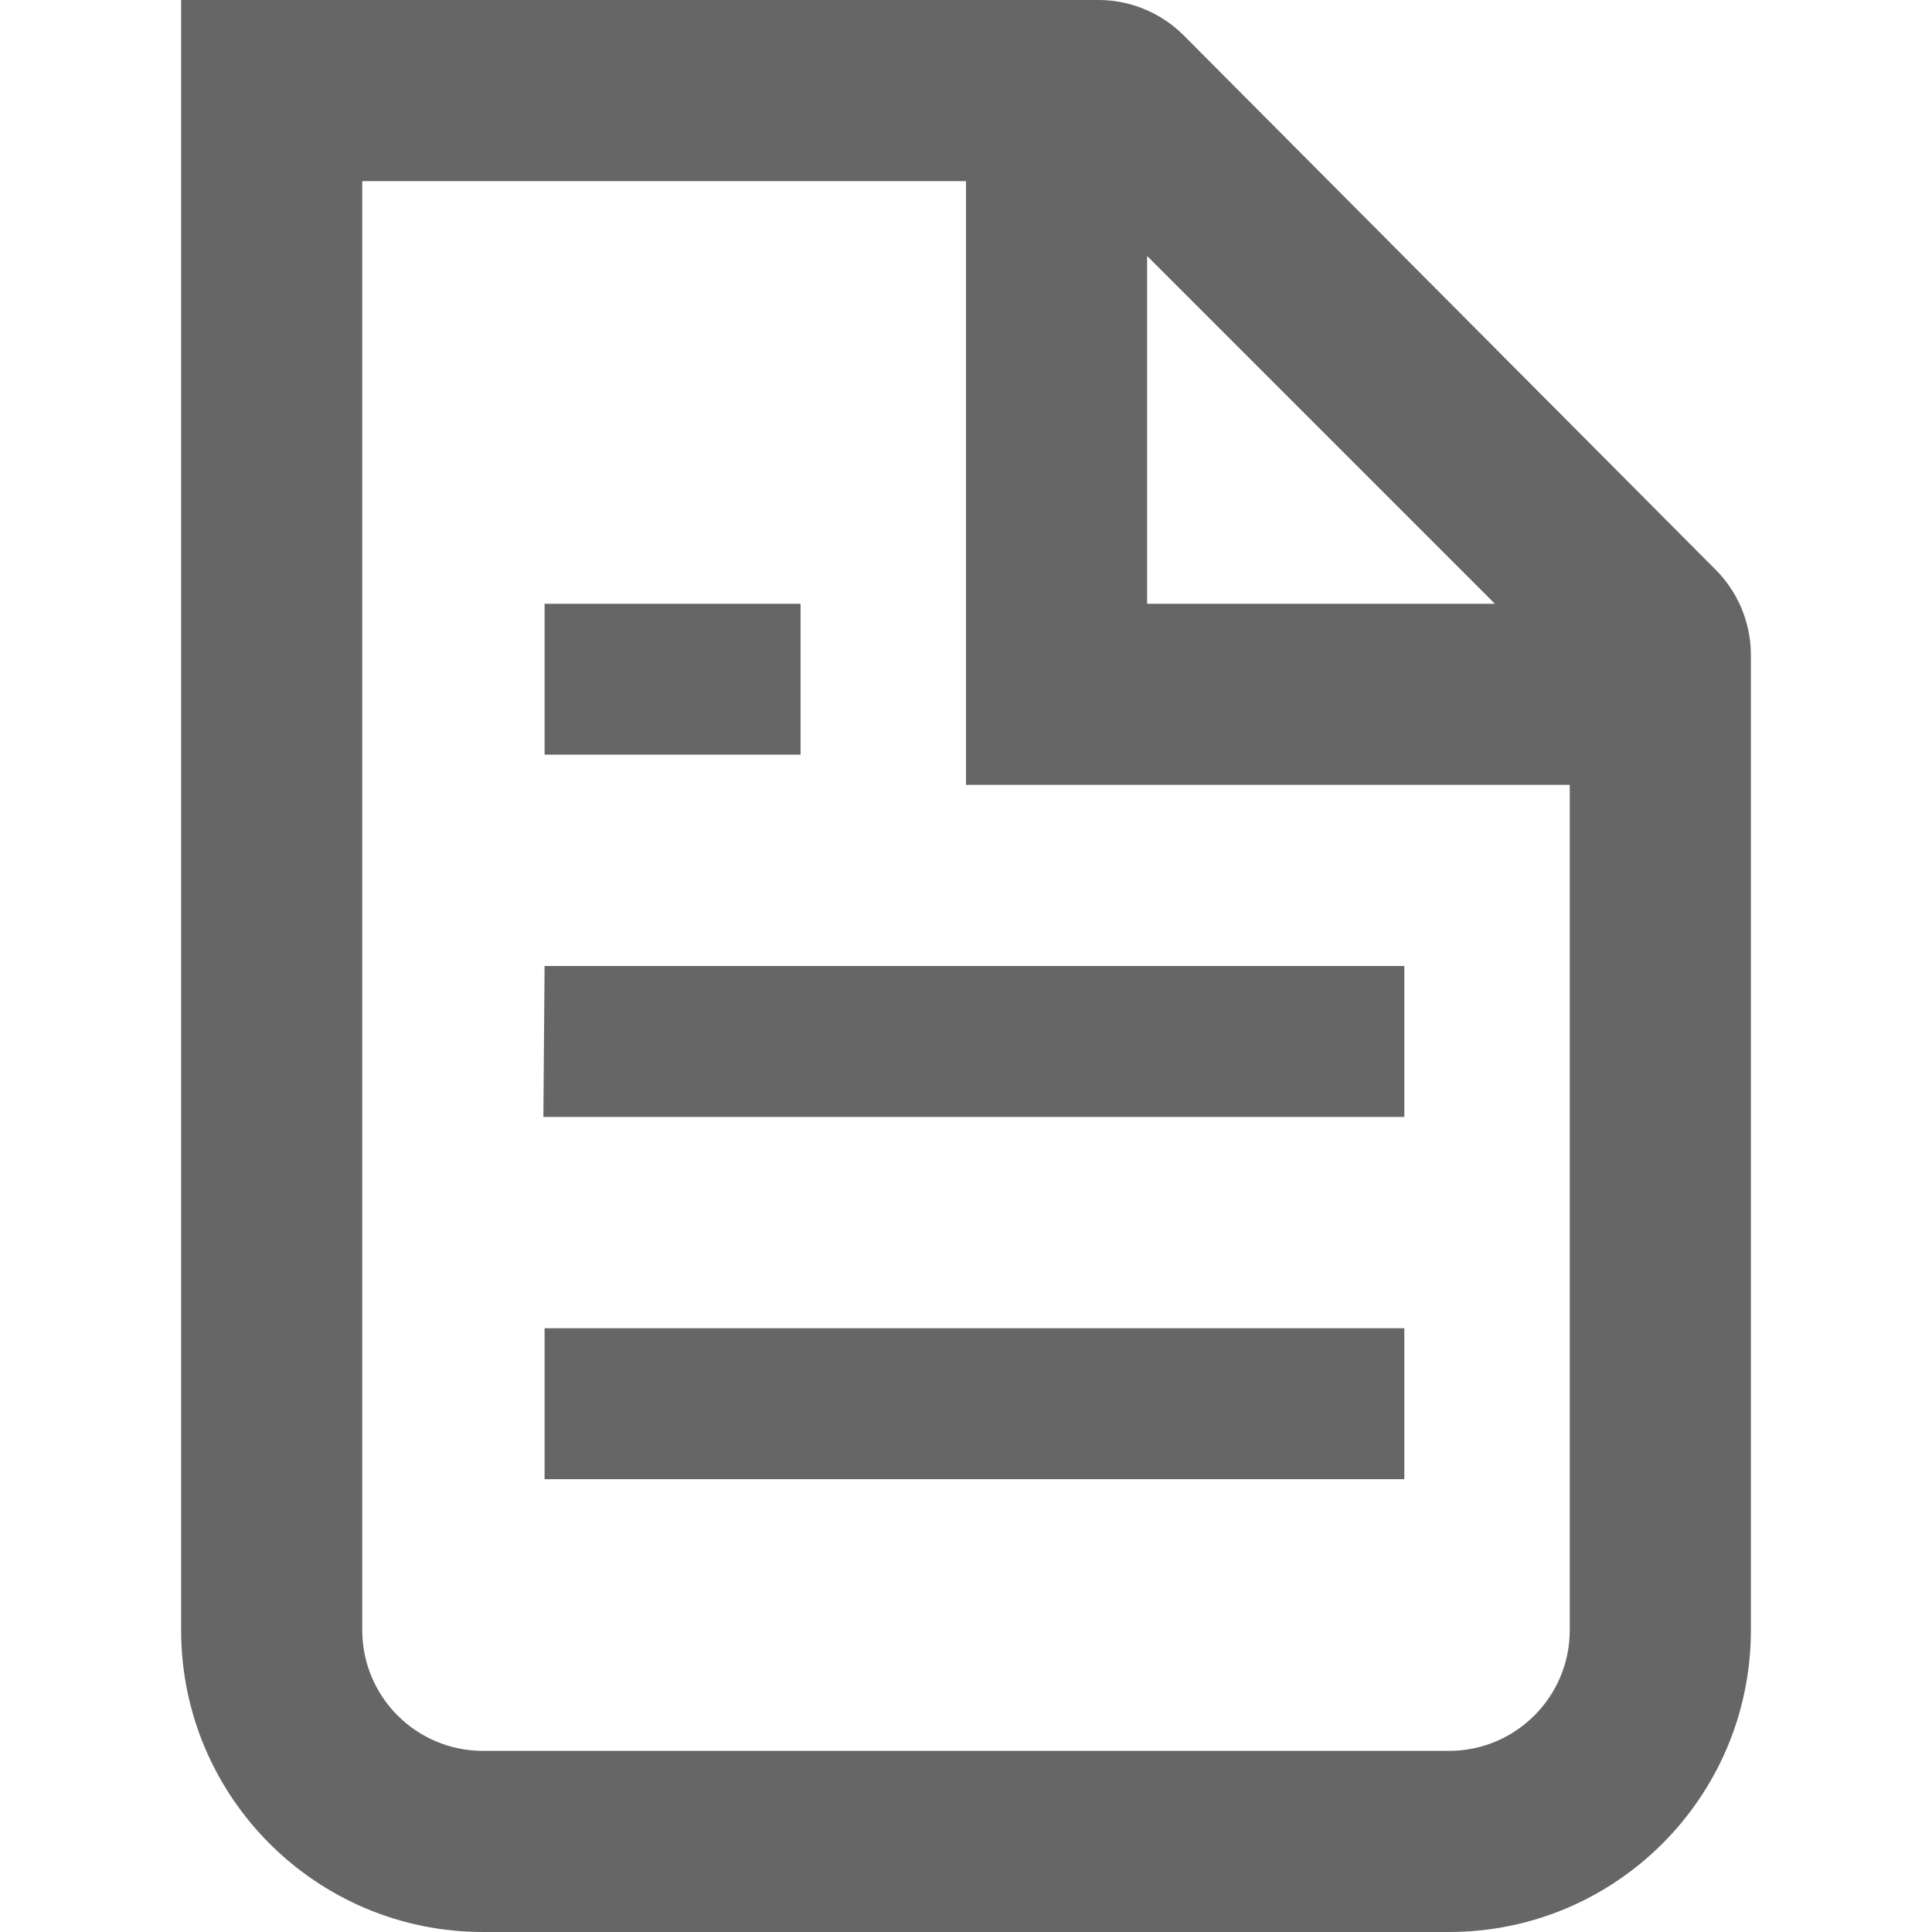
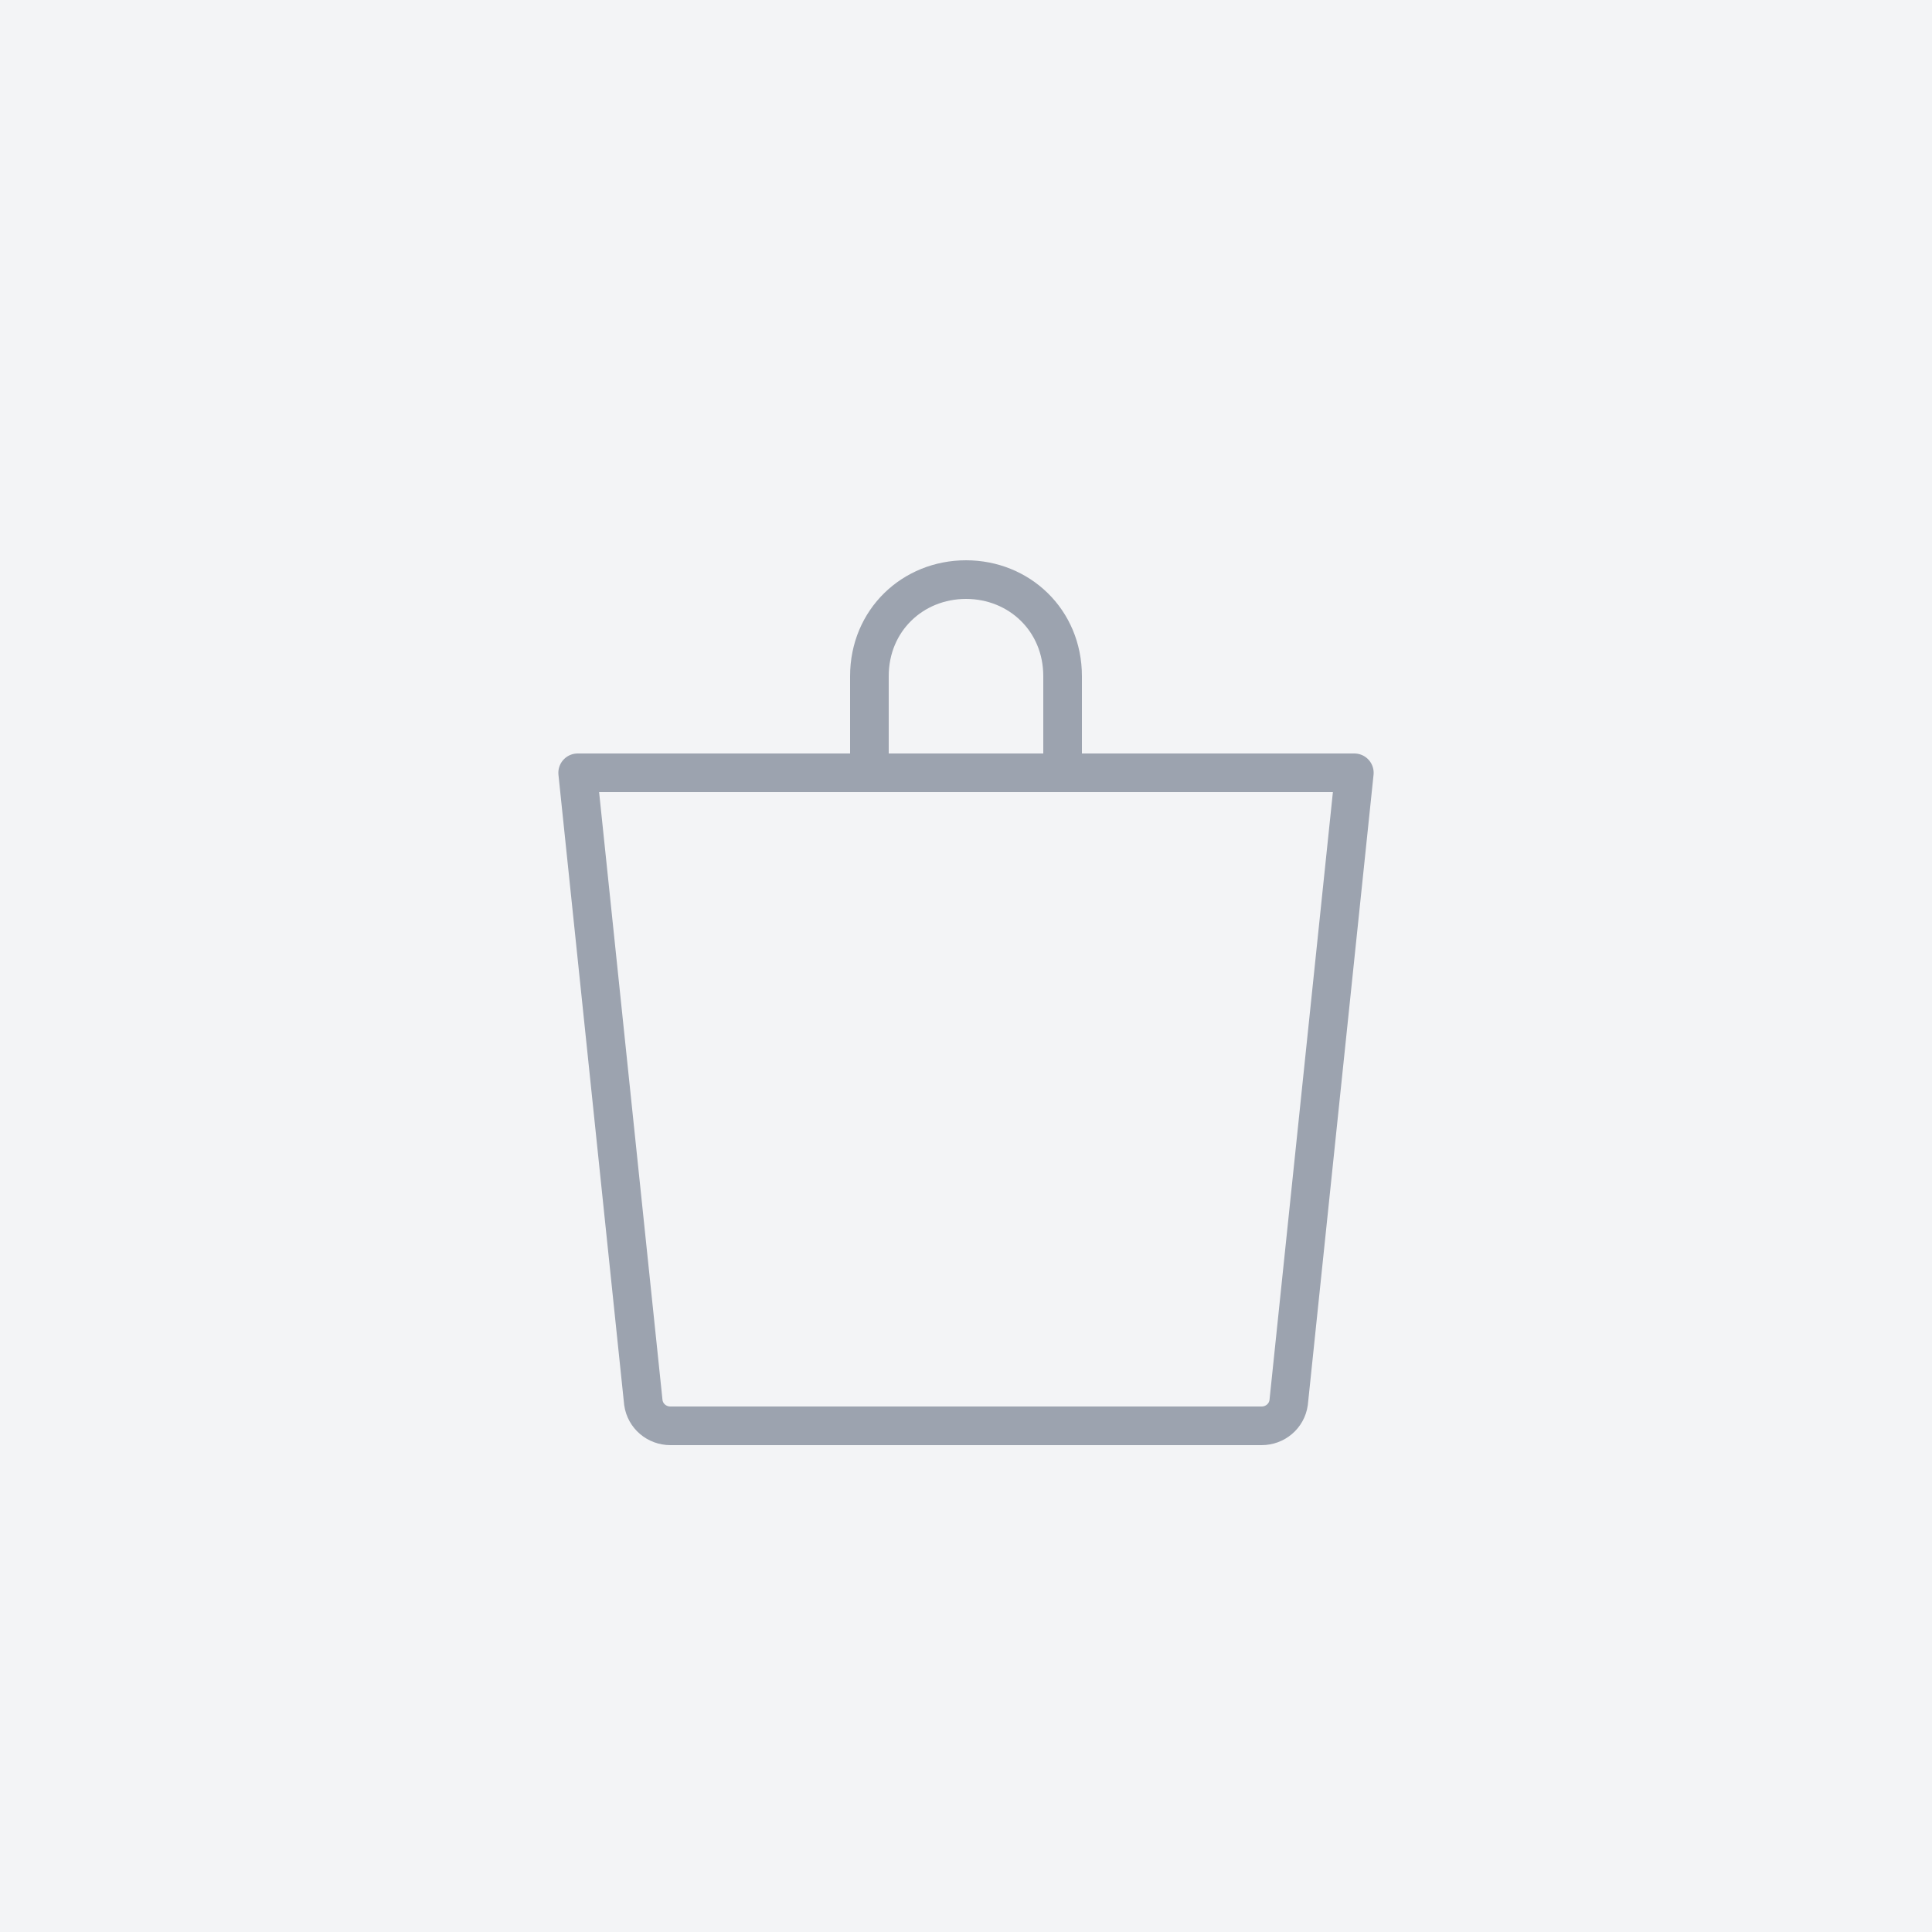
- <svg xmlns="http://www.w3.org/2000/svg" fill="none" viewBox="0 0 16 16">
-   <path d="M14.5 13.5V5.41a1 1 0 0 0-.3-.7L9.8.29A1 1 0 0 0 9.08 0H1.5v13.5A2.5 2.5 0 0 0 4 16h8a2.5 2.5 0 0 0 2.5-2.5m-1.5 0v-7H8v-5H3v12a1 1 0 0 0 1 1h8a1 1 0 0 0 1-1M9.5 5V2.12L12.38 5zM5.13 5h-.62v1.25h2.12V5zm-.62 3h7.12v1.25H4.5zm.62 3h-.62v1.25h7.12V11z" clip-rule="evenodd" fill="#666" fill-rule="evenodd" />
+ <svg xmlns="http://www.w3.org/2000/svg" width="400" height="400" viewBox="0 0 400 400" fill="none">
+   <rect width="400" height="400" fill="#F3F4F6" />
+   <path d="M280 160H280.4H280ZM120 160H280.4M280.4 160L266.8 290.4C266.4 293.2 264 295.2 261.2 295.2H138.8C136 295.2 133.6 293.2 133.2 290.4L119.6 160H280.4Z" stroke="#9CA3AF" stroke-width="8" stroke-linecap="round" stroke-linejoin="round" />
+   <path d="M200 120C211 120 220 128.4 220 140V160H180V140C180 128.4 189 120 200 120Z" stroke="#9CA3AF" stroke-width="8" stroke-linecap="round" stroke-linejoin="round" />
</svg>
